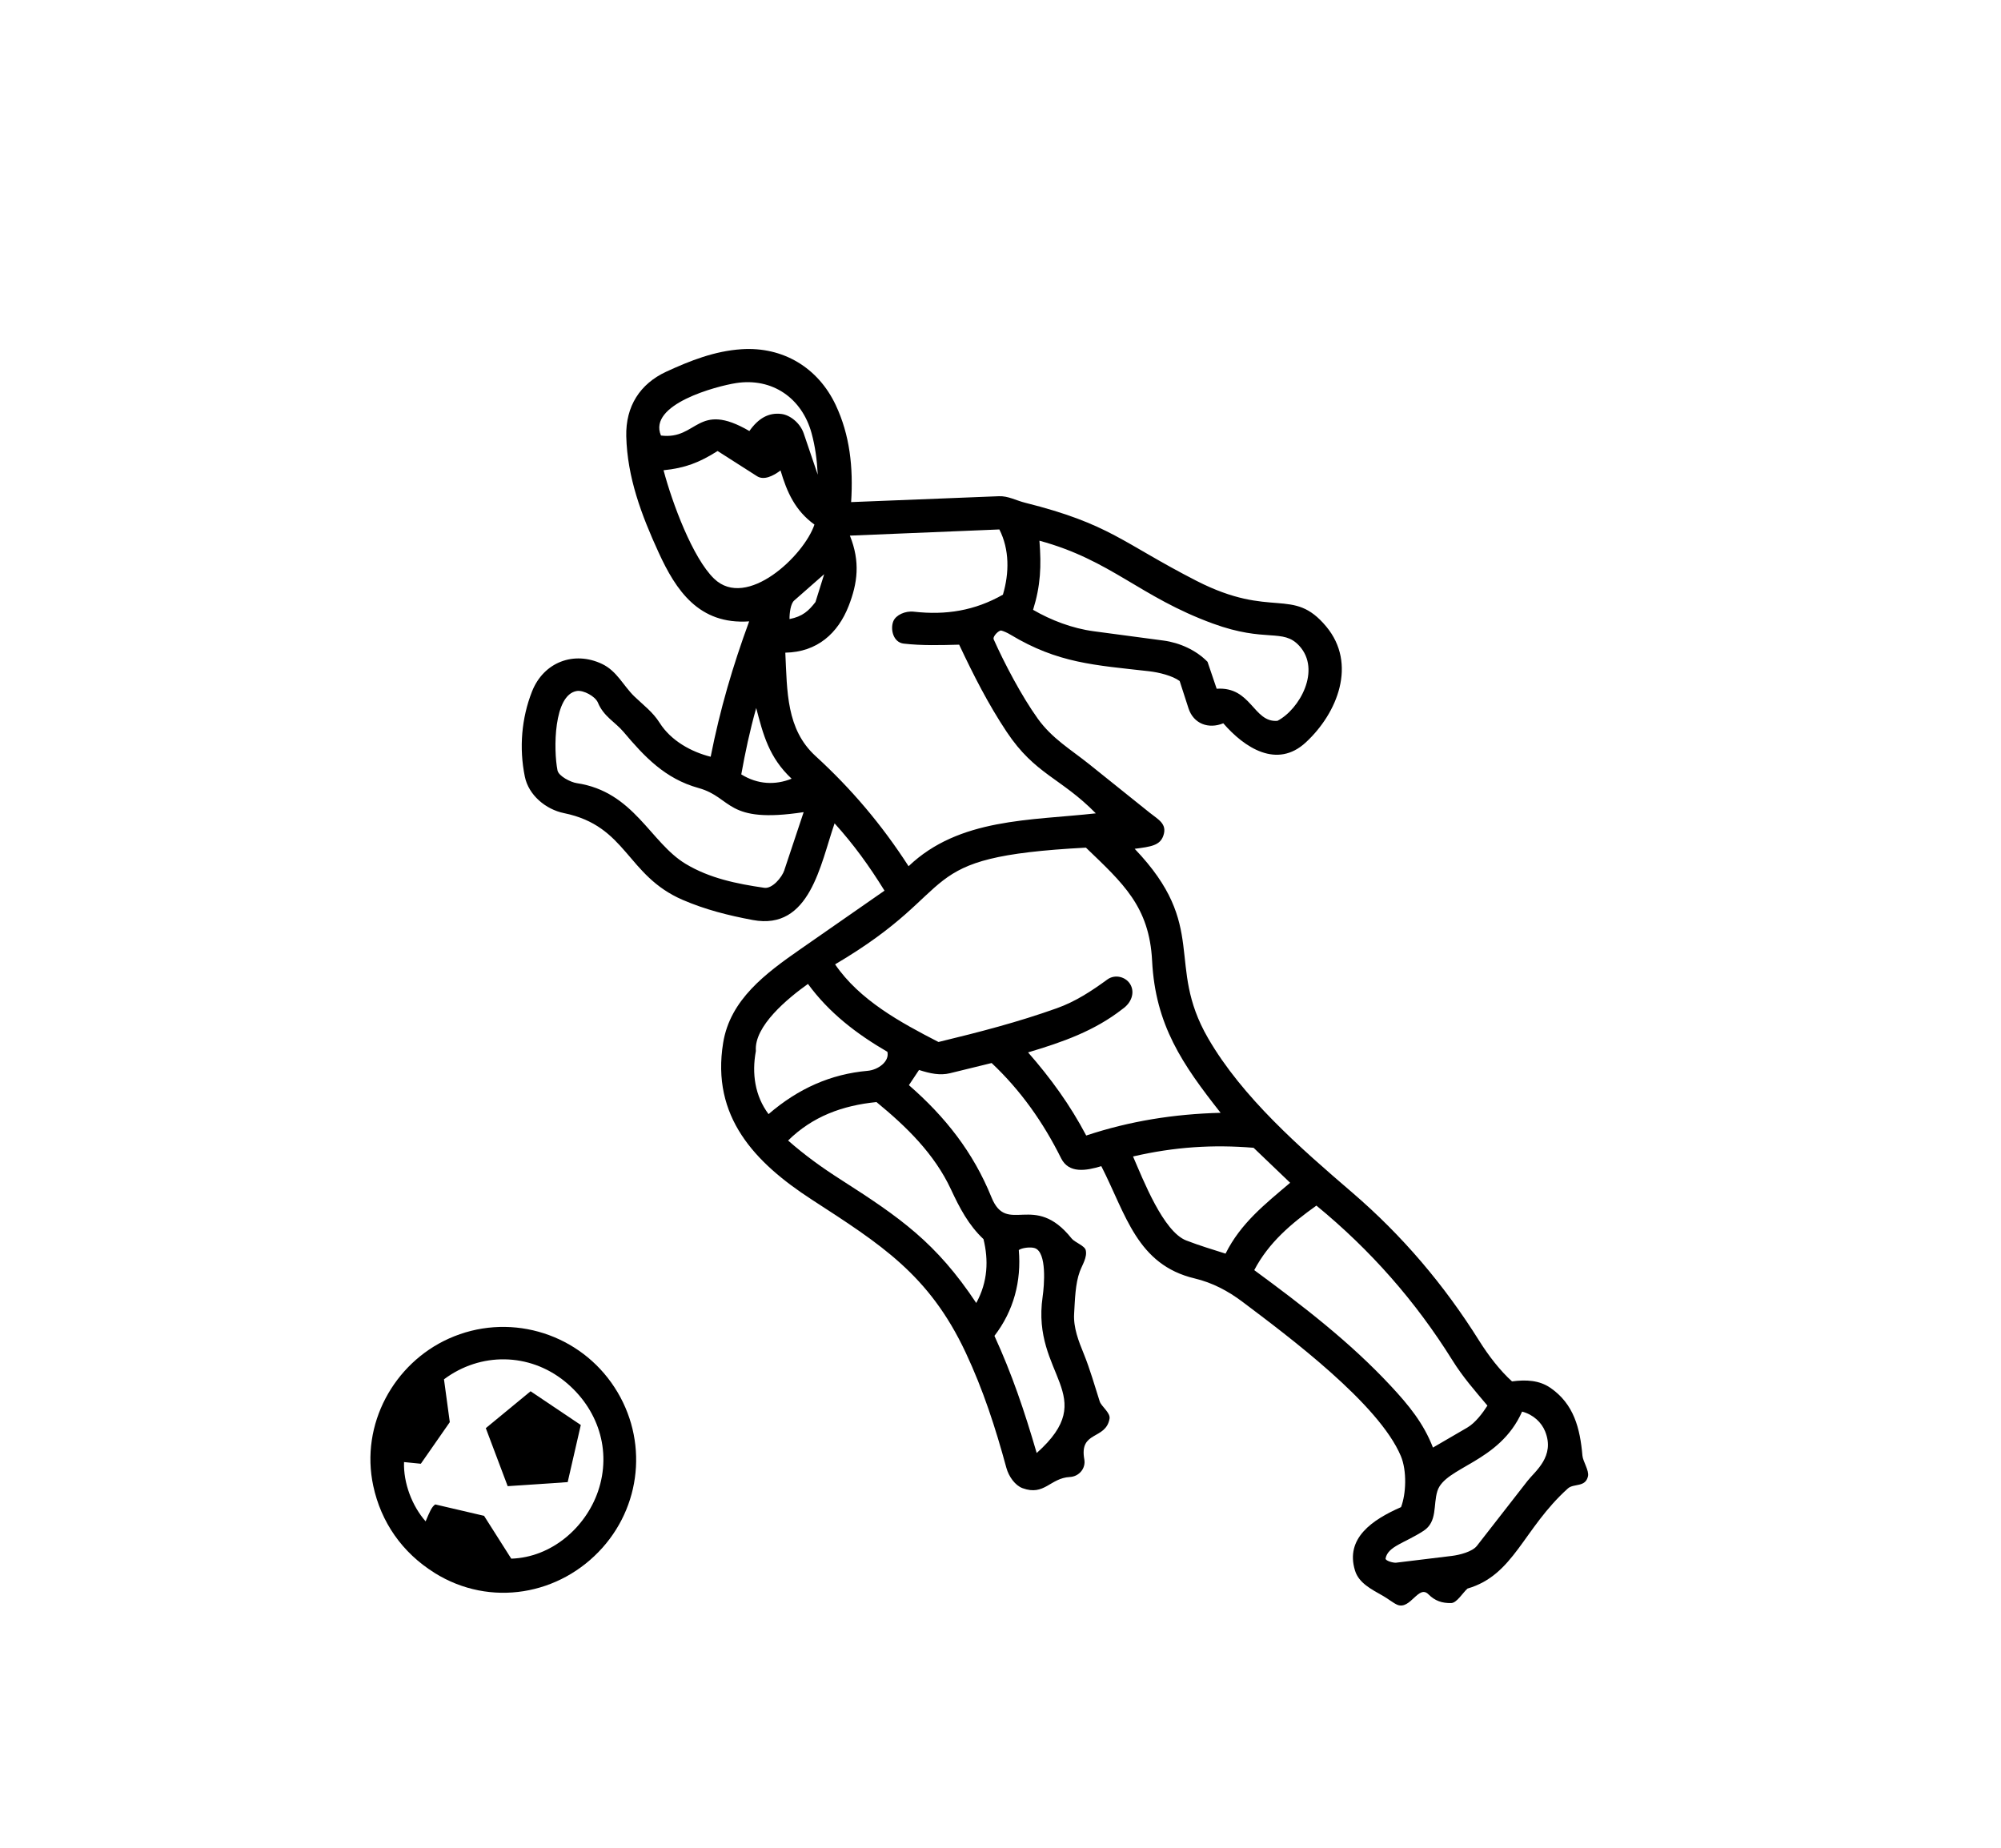
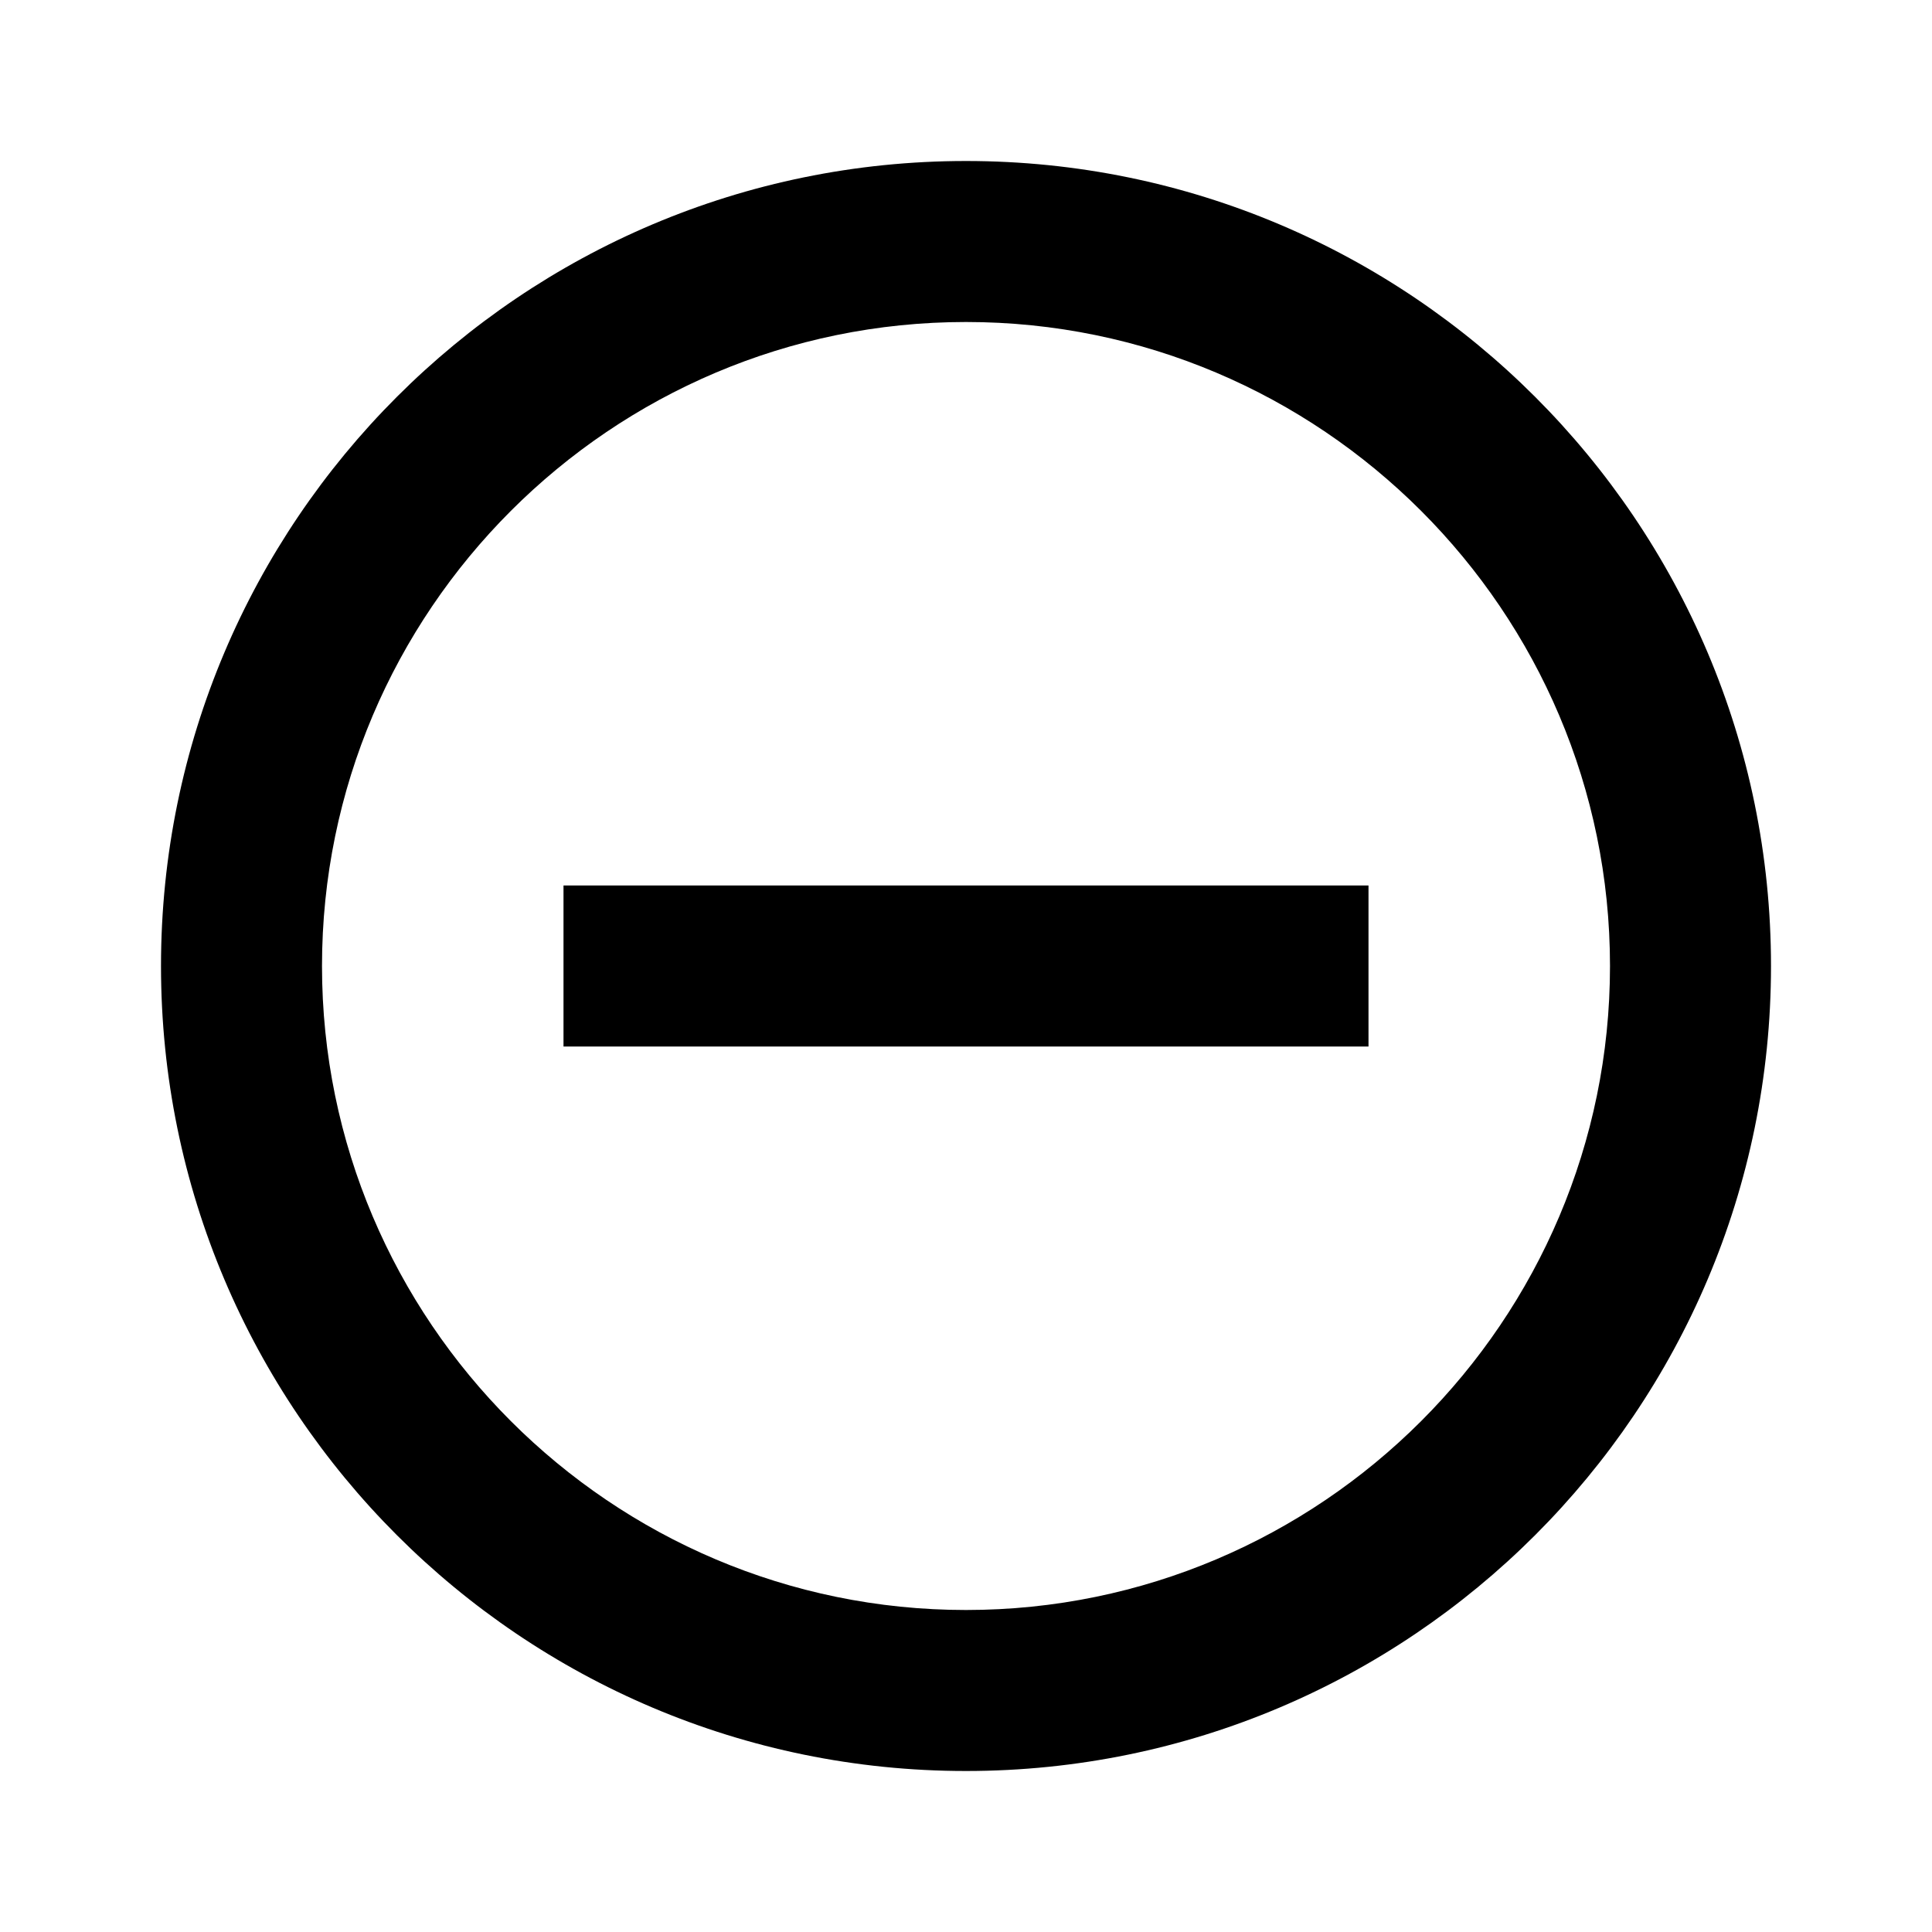
- <svg xmlns="http://www.w3.org/2000/svg" id="Capa_1" data-name="Capa 1" viewBox="0 0 547.9 505.91">
-   <path d="M301.56,319.33c-4.16,1.26-8.9,2.09-11.02-2.17-4.85-9.76-11.05-18.58-19.02-26.07l-11.39,2.79c-2.75.67-5.45.09-8.49-.89l-2.77,4.16c9.96,8.66,17.63,18.4,22.61,30.71,4.3,10.6,11.65-1.66,21.95,11.28.85,1.06,3.58,1.97,3.86,3.2.45,1.96-.95,4.01-1.63,5.85-1.23,3.32-1.32,7.64-1.55,11.51s1.22,7.53,2.67,11.09c1.69,4.15,3.01,8.85,4.34,12.98.43,1.32,2.96,3.1,2.69,4.69-1.02,5.93-8.36,3.23-6.91,11.17.44,2.41-1.39,4.69-3.97,4.82-5.4.28-6.93,5.26-12.94,3.06-2-.73-3.76-3.12-4.44-5.6-2.98-10.97-6.32-21.28-11.13-31.53-10.04-21.38-23.25-29.62-42.14-41.89-15.63-10.15-27.57-22.7-24.27-42.94,1.93-11.84,11.61-19,21.24-25.7l22.94-15.96c-4.2-6.78-8.36-12.55-13.67-18.43-3.9,11.22-6.73,29.39-22.38,26.47-6.67-1.24-13.04-2.85-19.2-5.51-15.46-6.67-15.21-20.22-32.51-23.76-5-1.02-9.68-4.92-10.72-9.98-1.62-7.89-.89-16.09,1.96-23.32,3.2-8.11,11.53-11.17,19.16-7.56,4.12,1.95,5.86,6.01,8.88,8.92,2.46,2.37,5.03,4.23,6.92,7.23,3.11,4.91,8.68,7.95,13.96,9.27,2.6-13.12,6.03-24.77,10.54-37.07-13.8.96-20.06-8.54-24.79-18.86s-8.58-20.58-8.86-31.81c-.2-8.22,3.77-14.39,10.97-17.71,6.58-3.03,13.26-5.66,20.59-6.14,11.37-.75,20.97,5.06,25.78,15.26,3.89,8.26,4.84,17.09,4.23,26.6l40.48-1.61c2.49-.1,4.79,1.19,7.03,1.75,23.48,5.88,26.59,10.94,47.03,21.41,20.78,10.64,26.33,1.42,35.58,12.56,8.43,10.16,3.1,23.63-5.63,31.7-7.87,7.28-16.75,1.5-22.59-5.24-4.02,1.65-8.15.16-9.53-4.12l-2.41-7.45c-1.97-1.46-5.66-2.37-8.35-2.68-15.02-1.7-24.97-2.18-38-10.03-.91-.55-1.85-.94-2.48-1.11s-2.46,1.6-2.09,2.42c2.96,6.61,7.63,15.51,12.06,21.69,3.92,5.47,9.04,8.44,14.07,12.47l16.56,13.28c2.34,1.88,4.85,3.03,3.78,6.24-.91,2.75-3.39,3.08-7.87,3.66,20.41,21.35,8.35,31.54,20.09,51.85,9.38,16.22,25.25,30.06,39.44,42.24,13.82,11.87,25.2,25.31,34.85,40.7,2.52,4.02,5.72,8.16,8.94,11.05,3.88-.52,7.48-.31,10.47,1.74,6.48,4.43,8.16,11.11,8.81,18.59.14,1.6,1.87,4.06,1.52,5.65-.7,3.12-3.9,1.89-5.51,3.34-12.25,11.05-14.7,23.7-27.48,27.41-1.28,1.12-2.92,3.94-4.47,3.97-2.52.05-4.44-.61-6.23-2.4-2.71-2.72-4.91,4.31-8.49,2.88-1.02-.41-2.64-1.71-3.83-2.38-3.41-1.93-6.72-3.6-7.77-6.97-2.77-8.91,4.78-13.97,12.59-17.4,1.4-3.61,1.64-9.97-.05-13.99-6.01-14.29-30.66-32.67-43.33-42.21-3.99-3.01-8.28-5.27-13.11-6.42-15.82-3.76-18.8-17.48-25.58-30.76ZM205.19,118.03c2.44-3.46,5.26-5.13,8.81-4.67,2.36.3,5.11,2.49,6.07,5.33l3.84,11.29c-.21-4.1-.71-7.78-1.69-11.36-2.63-9.61-10.75-15.25-20.67-13.72-5.34.83-24.22,5.81-20.57,14.36,10.06,1.28,9.85-9.61,24.21-1.23ZM223,143.64c-5.26-3.8-7.52-8.85-9.28-14.82-2.02,1.54-4.57,2.77-6.43,1.58l-10.8-6.9c-4.97,3.15-8.93,4.68-14.8,5.27,2.38,8.98,7.98,24.04,13.84,29.69,8.93,8.62,24.66-6.34,27.48-14.83ZM300.05,222.72c-9.58-9.77-16.61-10.59-24.42-22.33-5.05-7.59-9.05-15.48-13-23.86-5.05.13-10.19.29-15.2-.29-2.87-.34-3.7-3.97-2.83-6.12.7-1.73,3.29-2.89,5.63-2.62,8.8.99,16.67-.28,24.38-4.66,1.77-5.95,1.81-12.38-.97-17.86l-40.93,1.69c2.89,7.17,2.09,13.06-.34,19.27-2.92,7.46-8.59,12.63-17.34,12.78.51,10.62.26,20.98,8.28,28.31,9.83,9,18.13,18.79,25.47,30.17,13.86-13.24,33.42-12.48,51.27-14.48ZM349.76,197.4c6.1-3.17,12.07-13.96,5.98-20.57-4.5-4.89-9.06-.75-23.64-6.08-20.05-7.33-27.82-17.35-47.49-22.69.55,6.97.33,12.27-1.74,18.93,4.93,2.86,10.75,5.09,16.63,5.87l19.12,2.55c4.42.59,8.94,2.65,12.02,5.82l2.5,7.37c9.51-.65,10.02,9.29,16.61,8.79ZM216.18,169.52c3.58-.7,5.27-2.27,7.11-4.67l2.38-7.62-8.23,7.23c-.95.84-1.28,3.39-1.26,5.06ZM214.77,238.24l5.28-15.85c-21.49,3.27-19.35-3.99-28.79-6.61-9.2-2.55-14.84-8.62-20.55-15.39-2.26-2.67-5.41-4.17-6.99-7.98-.72-1.75-3.97-3.47-5.75-3.2-6.43,1-6.44,16.14-5.32,21.75.32,1.58,3.63,3.25,5.27,3.49,15.71,2.34,20.12,16.3,29.86,22.13,6.51,3.9,13.84,5.42,21.5,6.53,2.16.31,4.82-2.81,5.51-4.88ZM216.75,213.23c-6.19-5.81-7.79-12.07-9.69-19.36-1.79,6.39-2.97,11.99-4.09,18.18,4.51,2.8,9.33,2.97,13.77,1.19ZM307.31,276.33c-7.64,5.96-16.24,9-25.81,11.85,6.2,7.07,11.51,14.39,15.92,22.76,11.97-3.97,23.98-5.88,36.8-6.22-10.47-13.29-17.86-24.01-18.76-41.63-.76-14.89-8-21.24-18.12-30.98-48.86,2.6-32.44,10.61-68.68,31.96,6.68,9.78,17.85,15.89,28.31,21.26,11.32-2.74,21.71-5.43,32.39-9.24,5.12-1.82,9.53-4.72,13.84-7.87,2.21-1.61,5.33-.67,6.44,1.6,1.04,2.11.18,4.79-2.32,6.5ZM210.44,305.08c8.14-7.01,17.04-10.97,27.16-11.86,2.79-.25,6.01-2.52,5.38-5.2-8.49-4.94-15.97-10.68-21.75-18.59-5.54,3.95-14.81,11.57-14.26,18.37-1.16,6.2-.24,12.33,3.47,17.28ZM267.31,356.8c3.2-5.82,3.38-11.79,1.98-17.49-4.1-3.86-6.52-8.51-8.9-13.61-4.54-9.74-12.17-17.17-20.4-23.92-9.41.95-17.52,3.96-24.2,10.53,4.69,4.12,9.35,7.46,14.42,10.7,16.25,10.4,26.12,17.26,37.1,33.79ZM335.57,343.29c4.15-8.34,10.78-13.54,17.69-19.41l-10.01-9.58c-11.08-.92-21.69-.25-33.01,2.38,2.76,6.34,8.28,20.59,14.59,23.01,3.76,1.44,6.93,2.38,10.73,3.59ZM401.77,390.91c2.19-1.27,4.21-3.98,5.51-6.01-3.5-4.16-6.71-7.79-9.61-12.44-10.07-16.14-22.38-30.15-37.22-42.33-6.89,4.92-13.05,10.1-17.02,17.67,13.46,9.9,26.2,19.7,37.39,31.71,4.89,5.25,8.99,10.24,11.54,16.88l9.4-5.47ZM285.48,355.13c.45-3.1,1.22-12.2-2.13-13.35-1.17-.4-3.55-.09-4.39.52.73,8.5-1.37,16.61-6.67,23.5,4.78,10.42,8.21,20.54,11.57,32.08,17.75-15.8-1.48-21.21,1.62-42.74ZM382.3,427.91l15.29-1.86c2.02-.25,5.54-1.12,6.81-2.75l13.85-17.78c2.07-2.66,7.62-6.7,4.82-13.58-.98-2.42-3.2-4.58-6.3-5.4-6.21,14.02-21.13,15.1-23.2,21.77-1.18,3.8.07,8.37-3.78,10.88-5.18,3.37-9.76,4.22-10.4,7.56-.12.63,2.12,1.26,2.91,1.16Z" />
-   <path d="M118.97,430.69c-8.87-5.54-14.65-13.9-16.77-23.83-3.61-16.85,5.69-33.57,20.69-40.31,16.02-7.2,34.56-1.86,44.48,12.04,10.01,14.03,8.82,32.63-2.41,45.23-11.57,12.97-30.67,16.45-45.99,6.88ZM116.54,416.6c1.06-2.5,1.64-3.99,2.64-4.64l13.36,3.12,7.45,11.73c11.07-.36,20.36-8.55,23.75-18.41,3.86-11.25-.04-22.8-9.12-30.15-9.7-7.85-23.08-8.02-33.05-.55l1.59,11.73-7.93,11.39-4.6-.46c-.2,5.73,2.2,12.03,5.92,16.24Z" />
-   <polygon points="155.44 405.85 139.01 406.96 133.02 391.07 145.28 380.97 159.03 390.21 155.44 405.85" />
+ <svg xmlns="http://www.w3.org/2000/svg" fill="currentColor" viewBox="0 0 24 24">
+   <path d="M12 2C6.48 2 2 6.48 2 12s4.48 10 10 10 10-4.48 10-10S17.52 2 12 2zm0 18c-4.41 0-8-3.59-8-8s3.59-8 8-8 8 3.59 8 8-3.59 8-8 8zM7 11h10v2H7v-2z" />
</svg>
